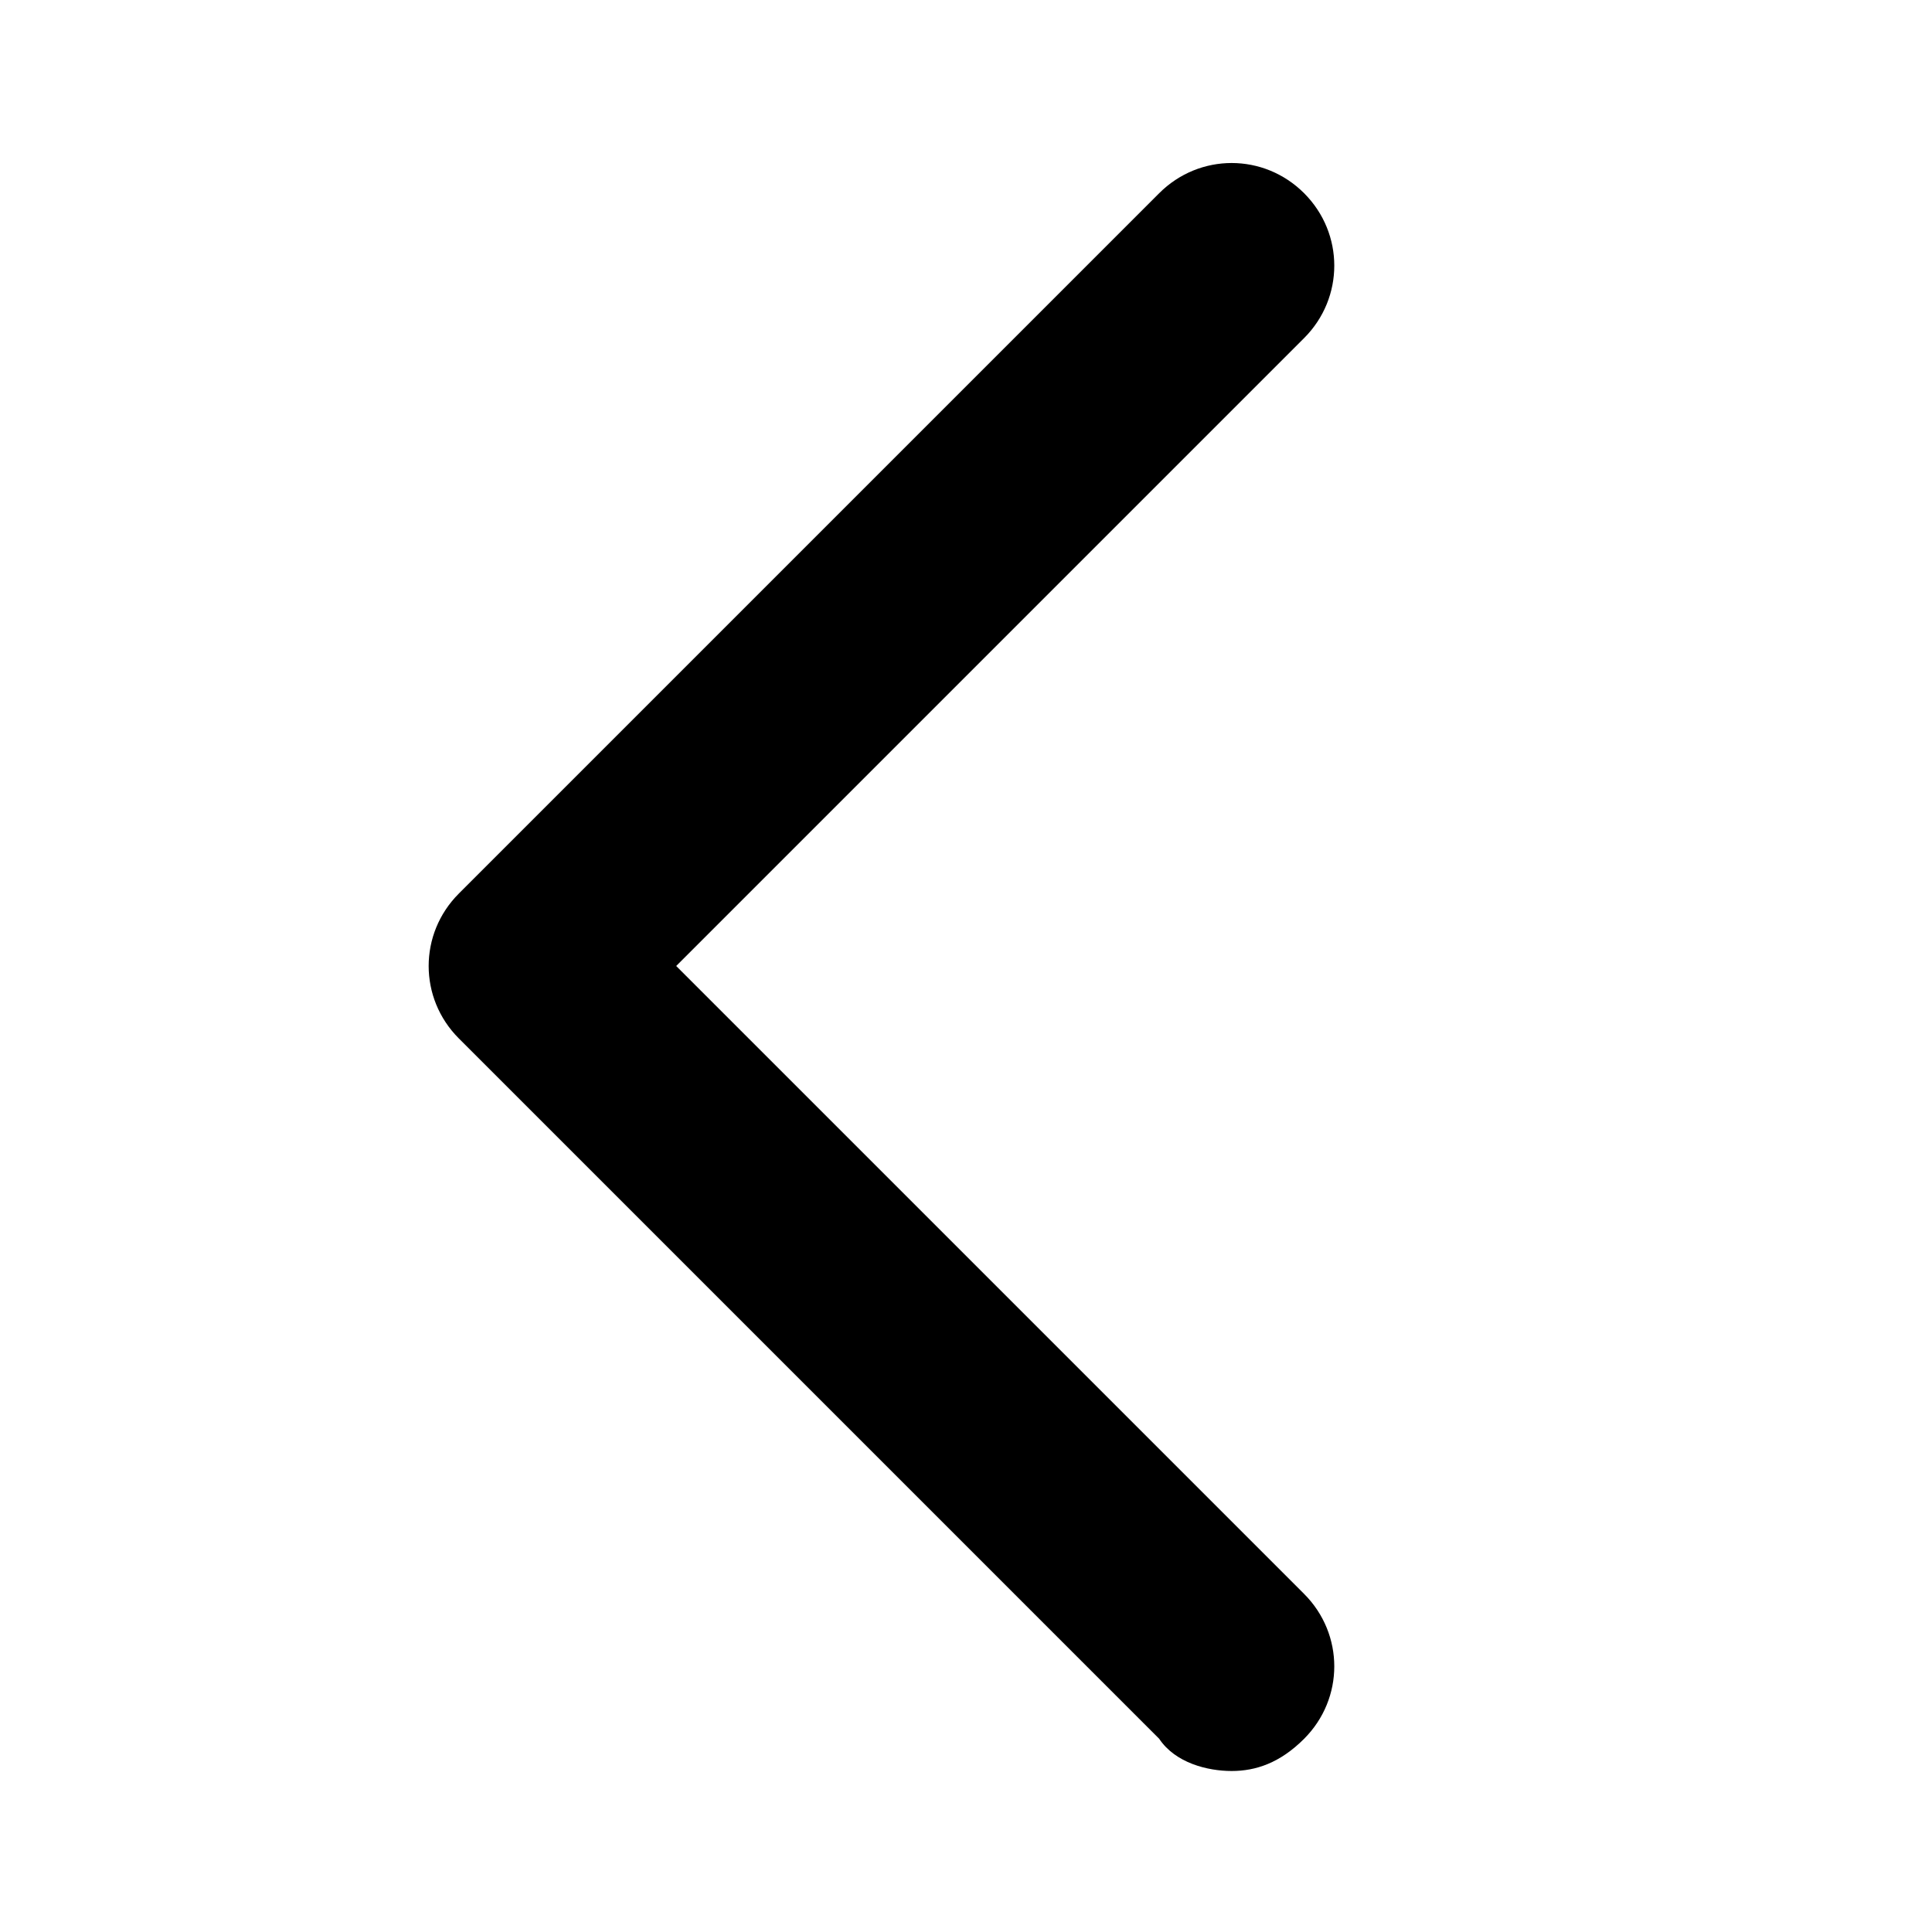
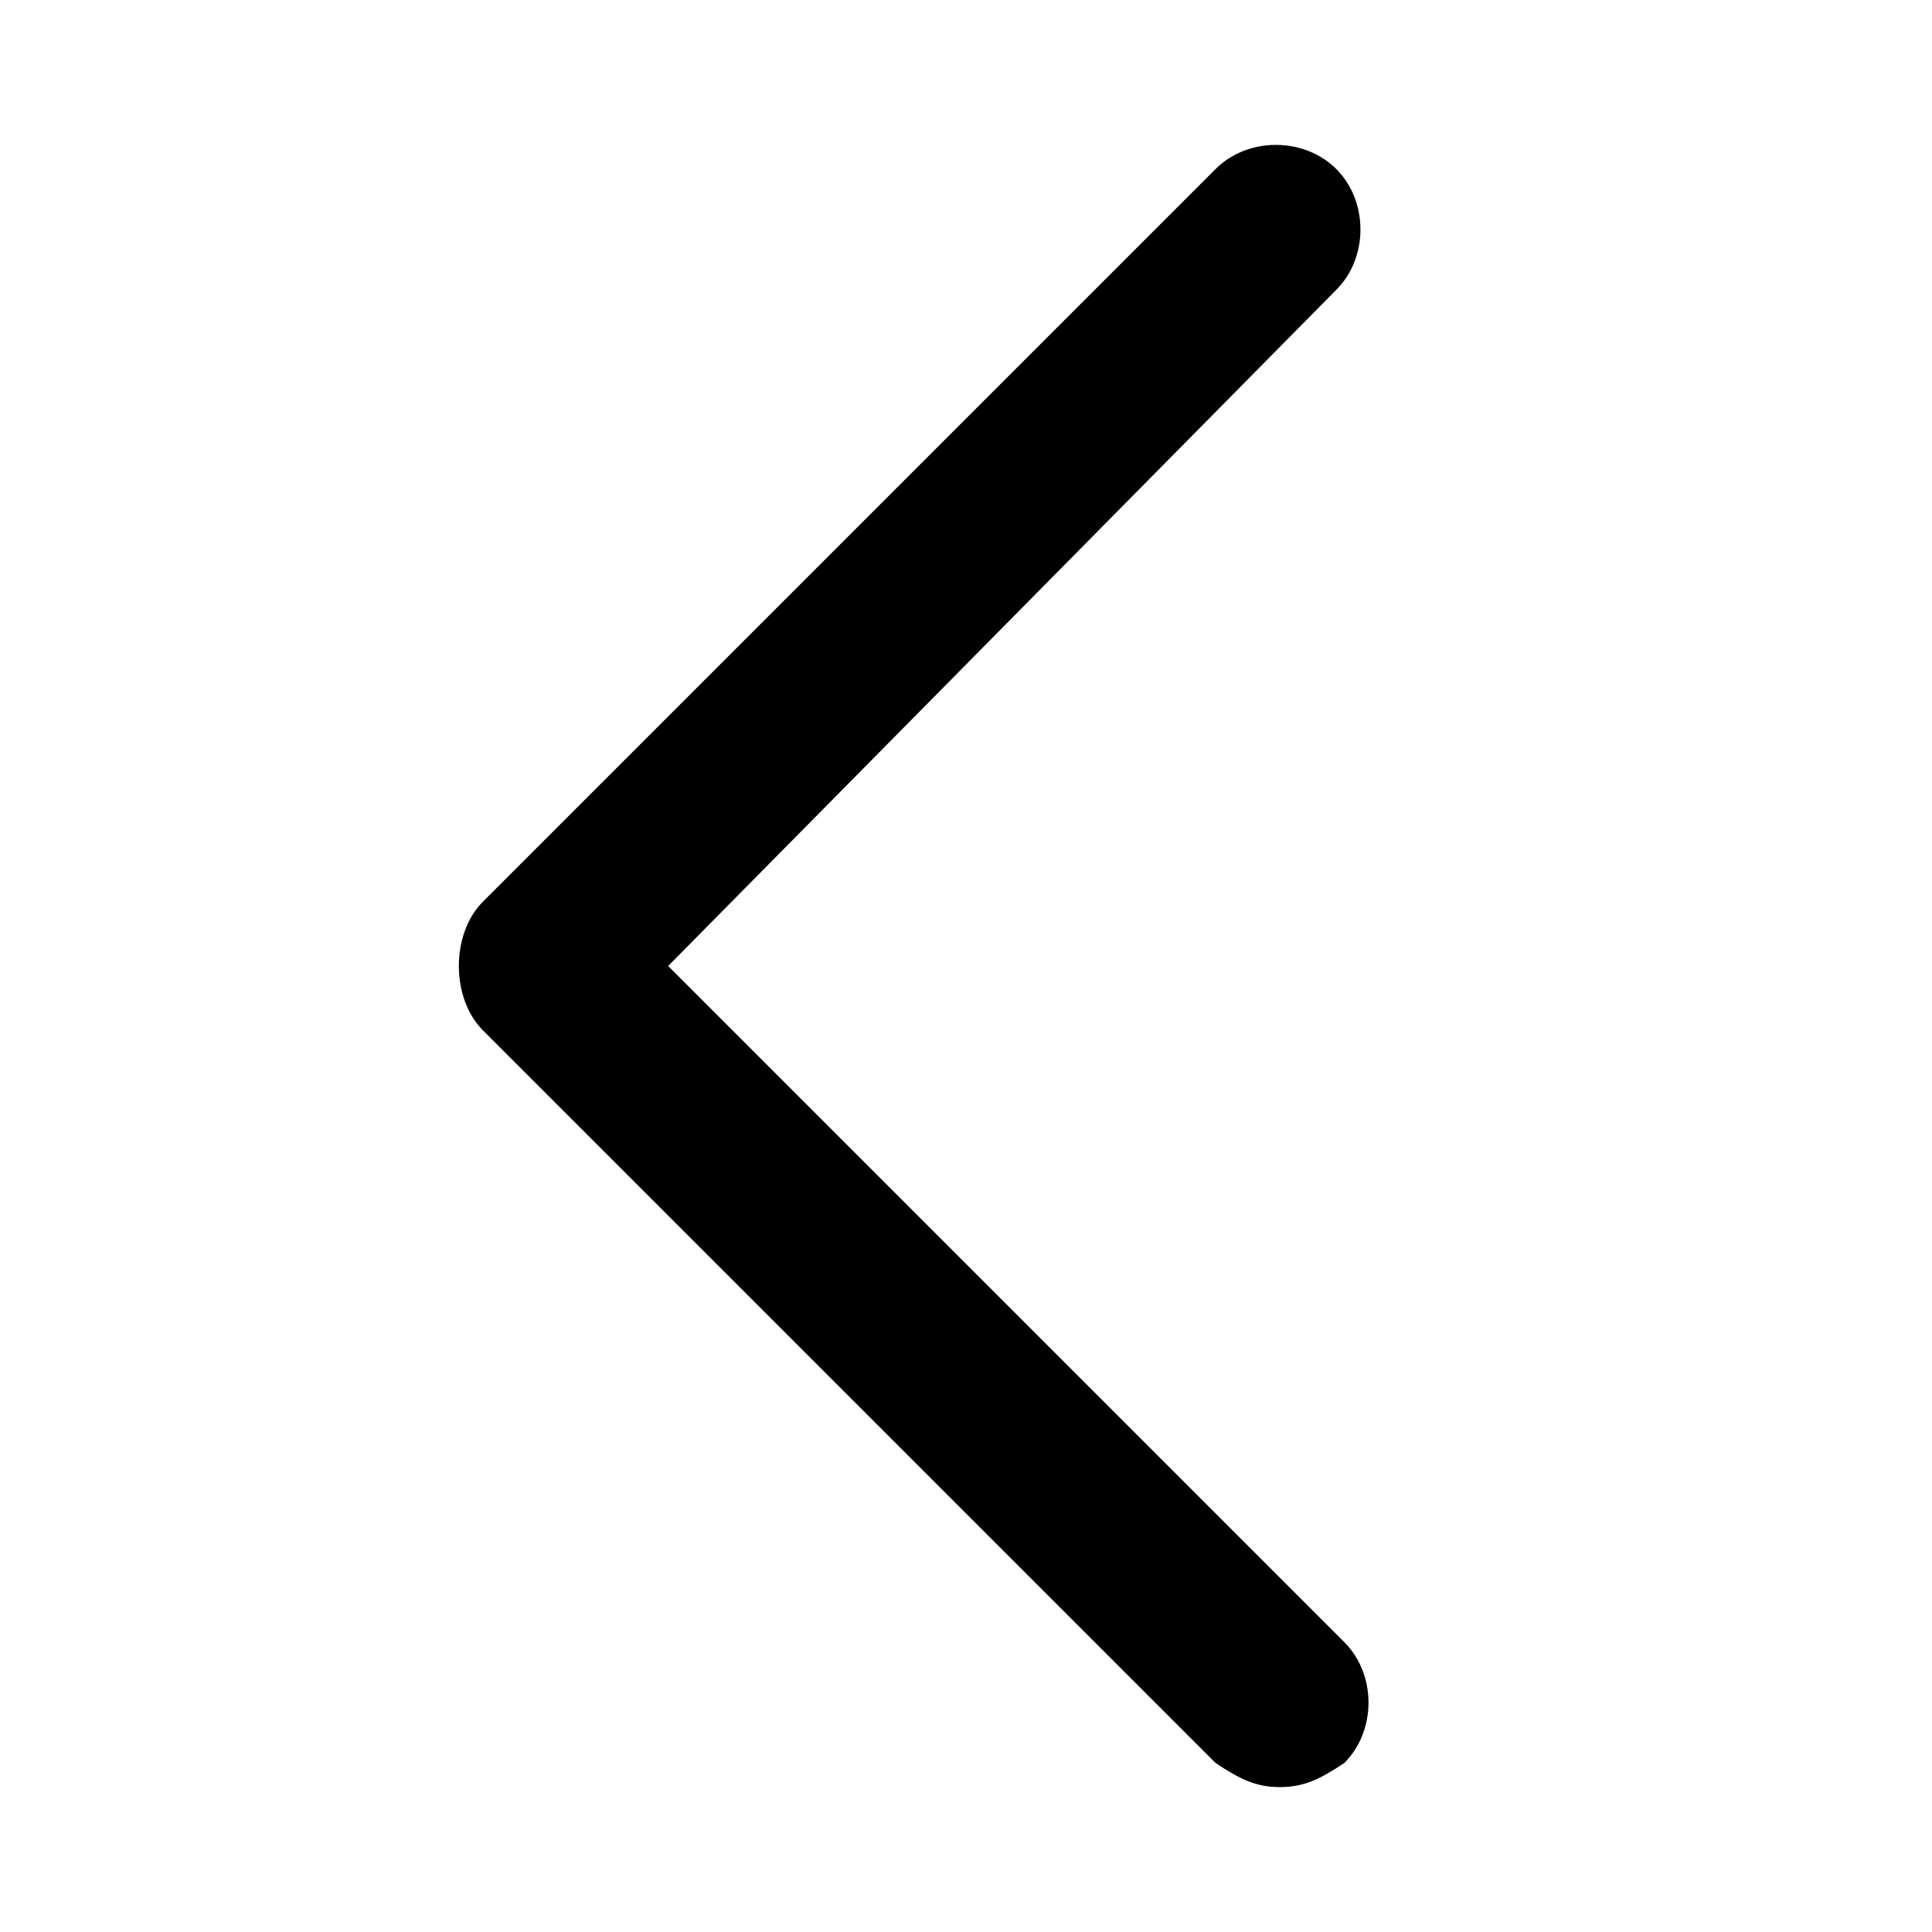
<svg xmlns="http://www.w3.org/2000/svg" version="1.1" x="0px" y="0px" viewBox="0 0 24 24" style="enable-background:new 0 0 24 24;" xml:space="preserve">
  <g id="Layer_1">
-     <g id="Layer_1_2_">
-       <g id="Layer_1_1_">
- 		</g>
-       <g id="text">
- 		</g>
-       <g id="Isolation_Mode">
- 		</g>
+     <g id="Layer_1_3_">
+       <g id="Layer_1_2_">
+         <g id="Layer_1_1_">
+ 			</g>
+         <g id="text">
+ 			</g>
+         <g id="Isolation_Mode">
+ 			</g>
+       </g>
    </g>
+     <g id="Isolation_Mode_1_">
+ 	</g>
  </g>
  <g id="Layer_2">
    <g>
-       <path d="M15.3,22c-0.3,0-0.7-0.1-0.9-0.4l-8.7-8.7c-0.5-0.5-0.5-1.3,0-1.8l8.7-8.7c0.5-0.5,1.3-0.5,1.8,0c0.5,0.5,0.5,1.3,0,1.8    L8.4,12l7.8,7.8c0.5,0.5,0.5,1.3,0,1.8C15.9,21.9,15.6,22,15.3,22z" />
+       <path d="M15.9,22.2c-0.3,0-0.5-0.1-0.8-0.3L6,12.8c-0.2-0.2-0.3-0.5-0.3-0.8s0.1-0.6,0.3-0.8l9.1-9.1c0.4-0.4,1.1-0.4,1.5,0    c0.4,0.4,0.4,1.1,0,1.5L8.3,12l8.4,8.4c0.4,0.4,0.4,1.1,0,1.5C16.4,22.1,16.2,22.2,15.9,22.2z" />
    </g>
  </g>
-   <g id="Isolation_Mode_1_">
- </g>
</svg>
